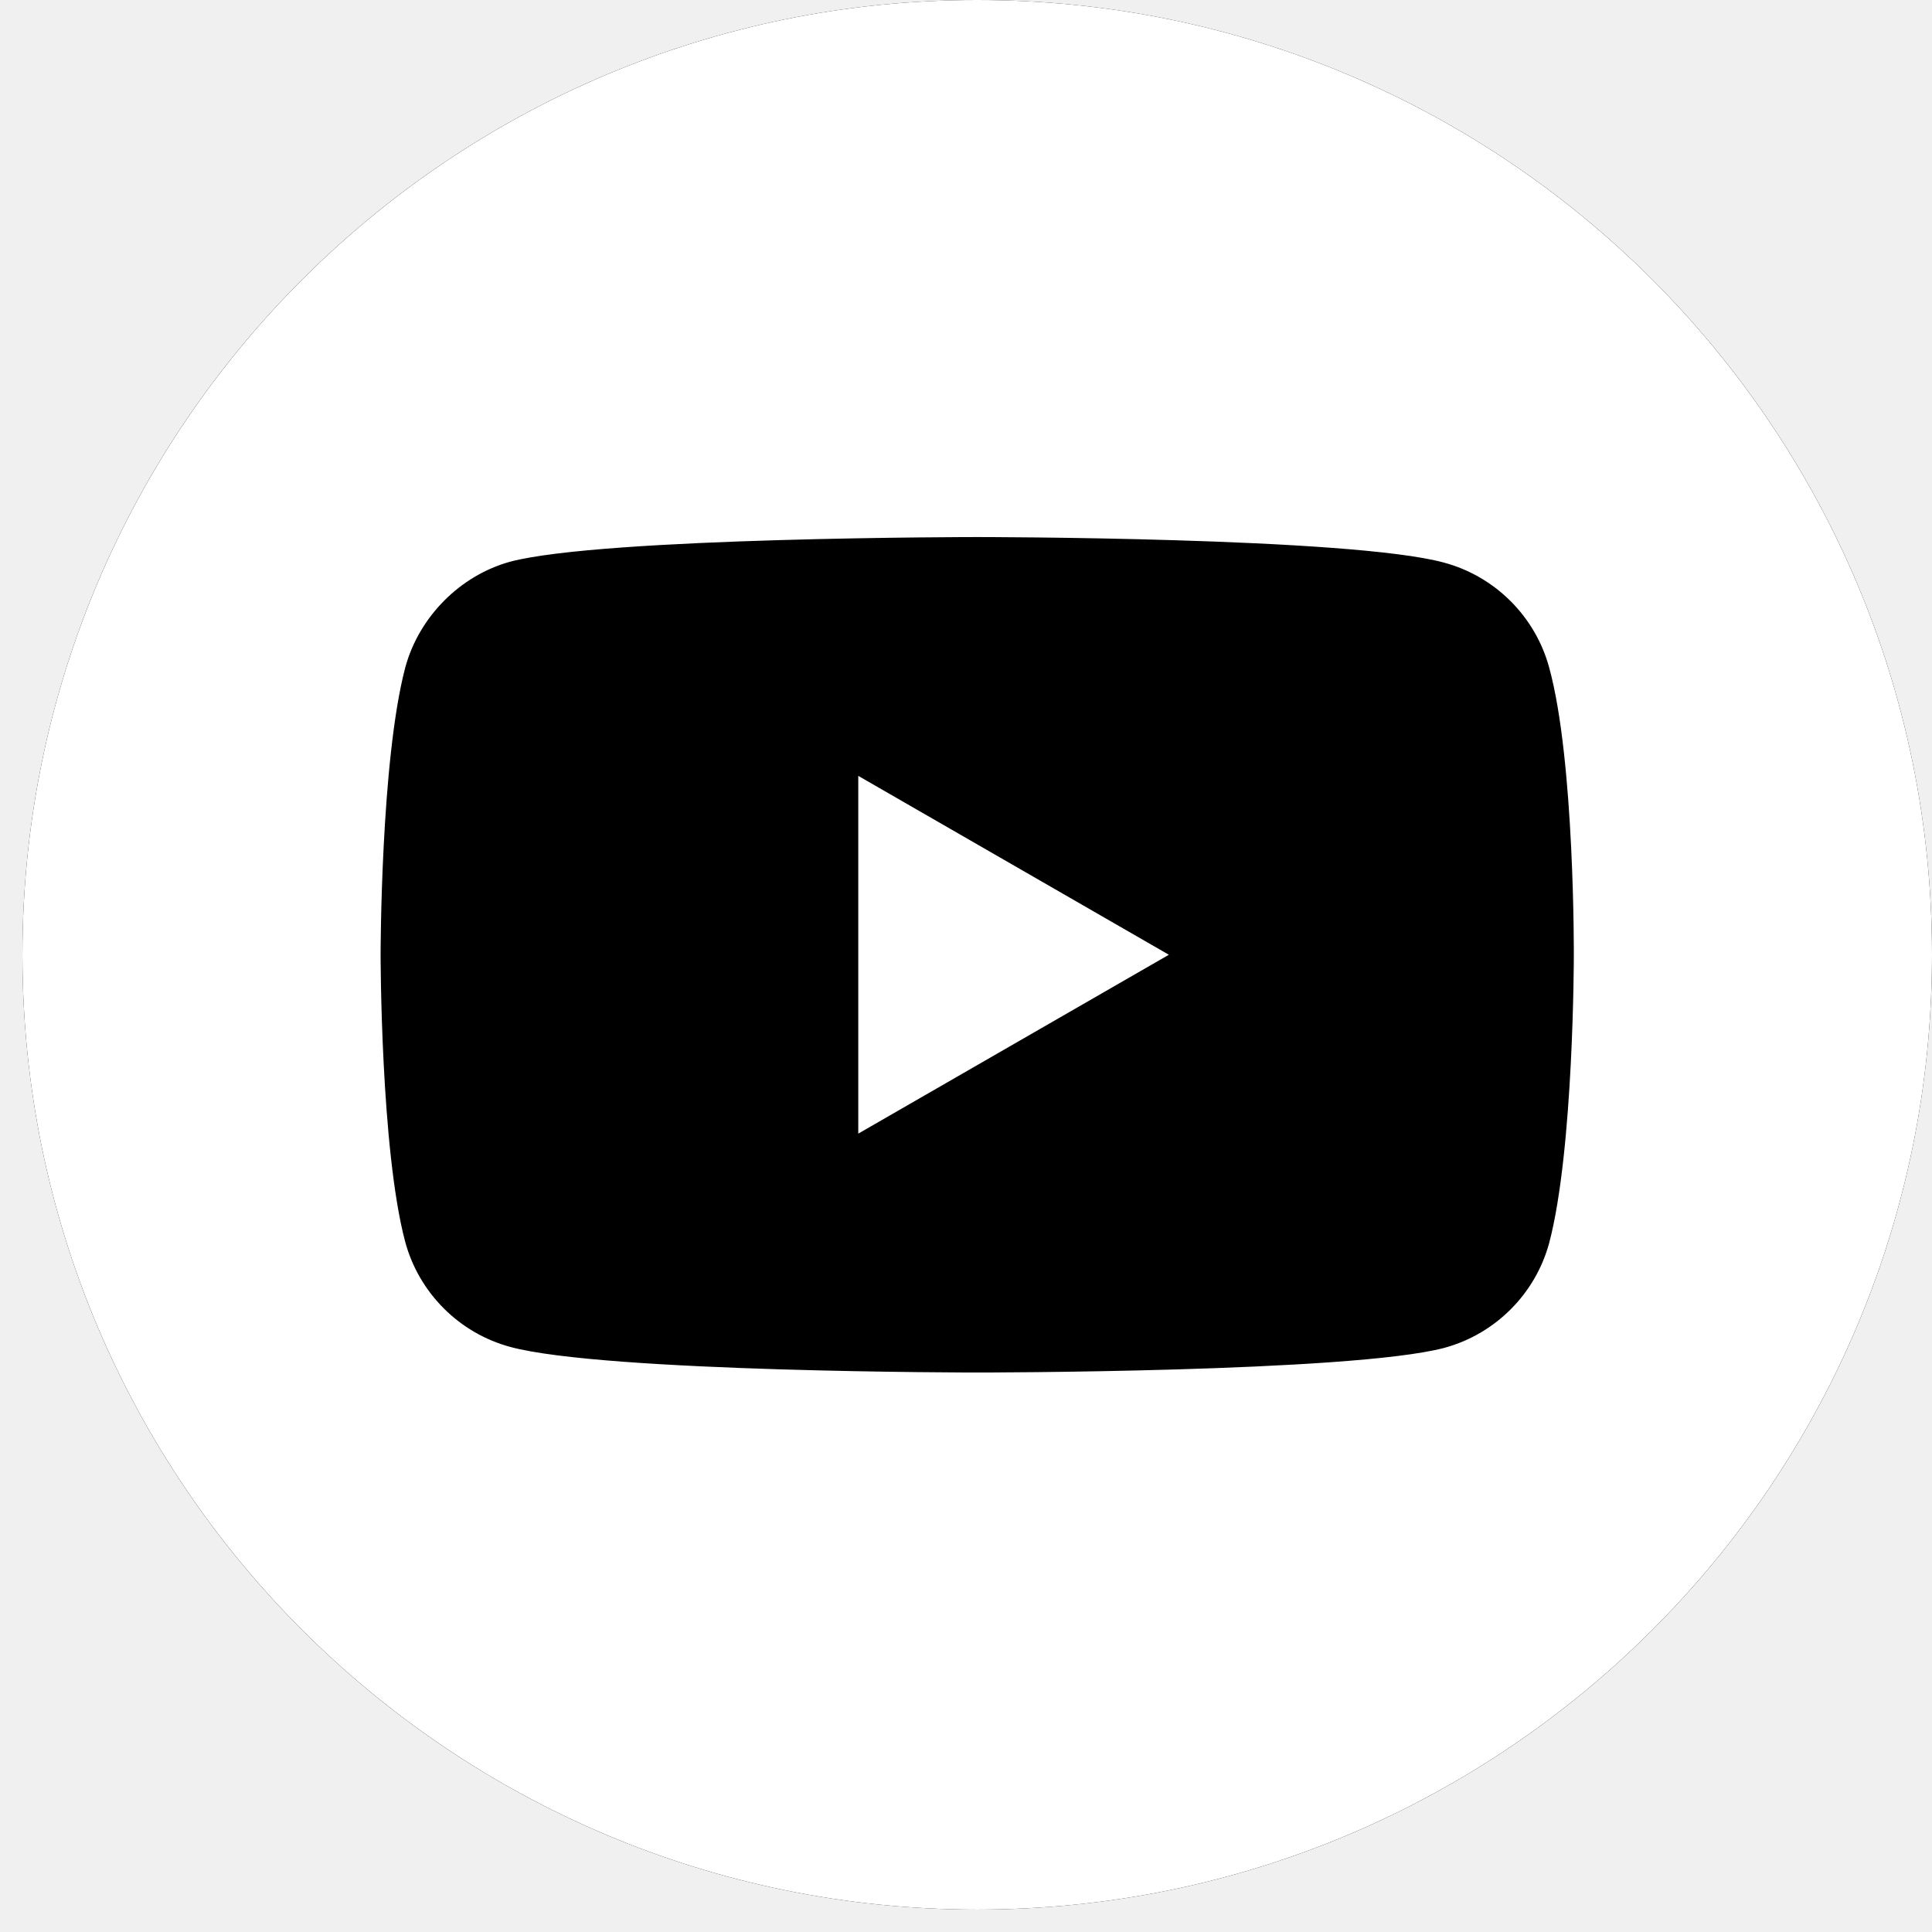
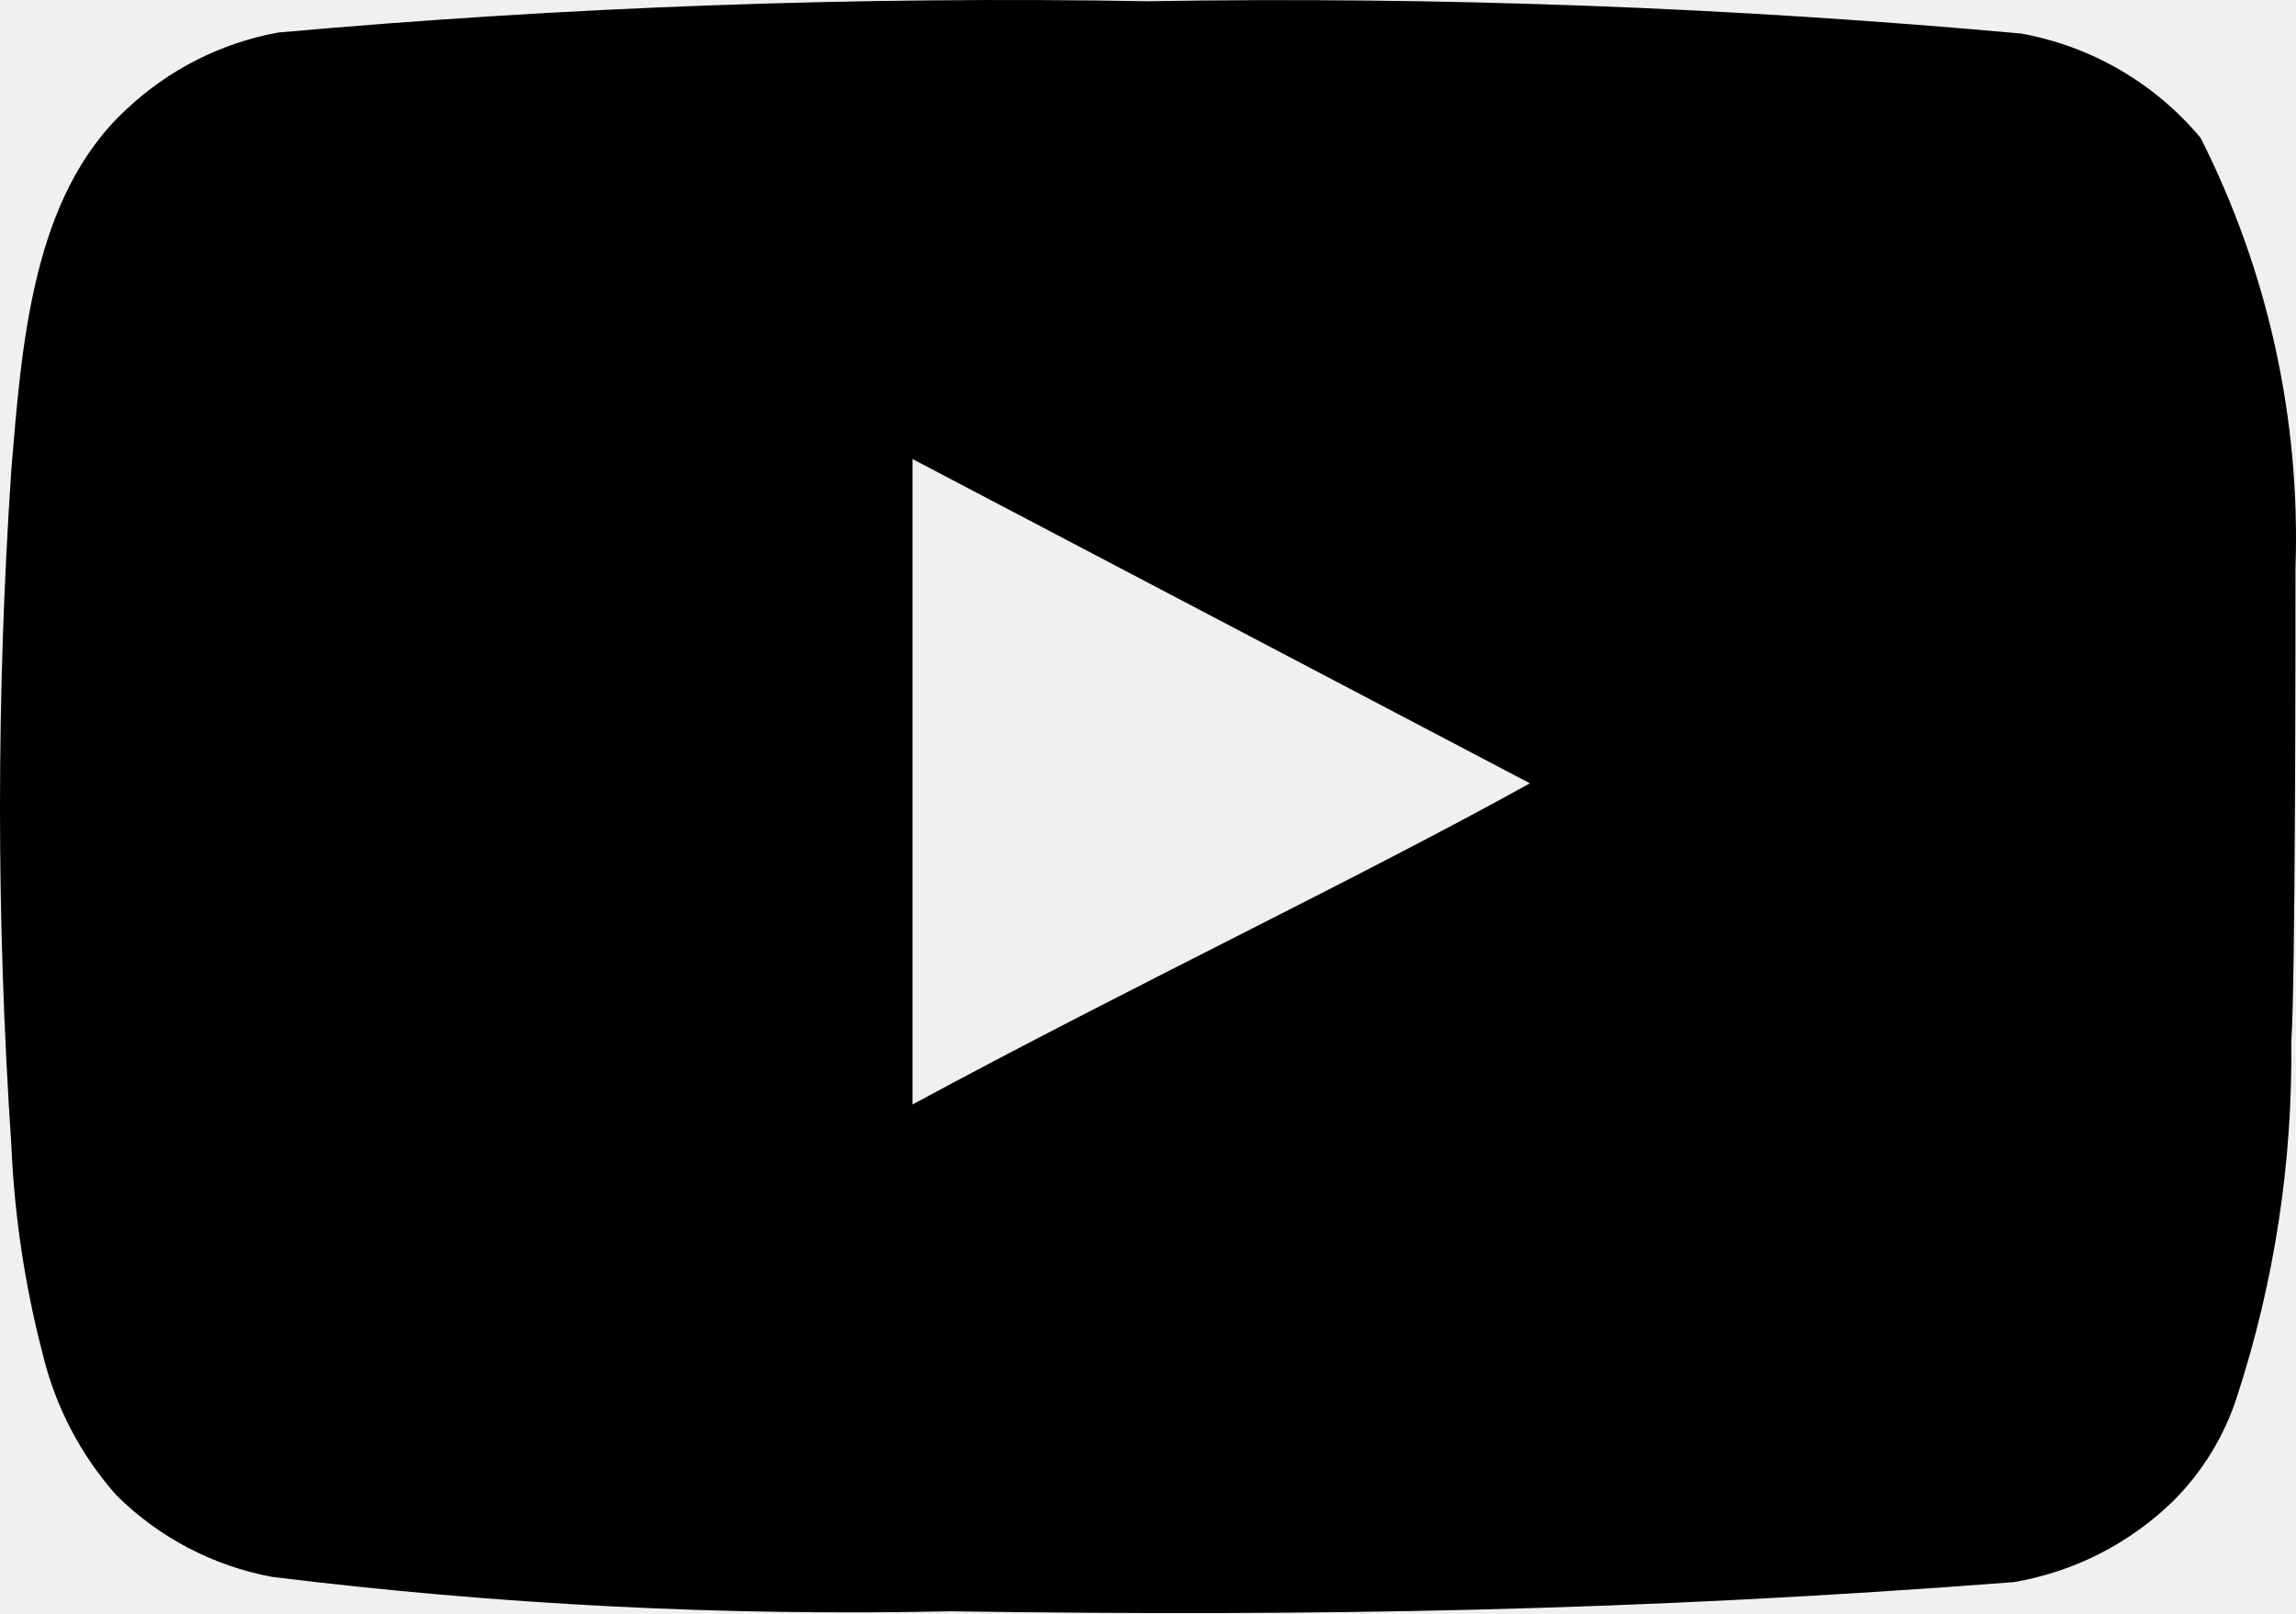
- <svg xmlns="http://www.w3.org/2000/svg" width="51" height="51" viewBox="0 0 51 51" fill="none">
-   <g clip-path="url(#clip0_93_229)">
-     <rect x="0.592" width="50.408" height="50.408" rx="25.204" fill="black" />
-     <path d="M22.656 29.925L30.855 25.203L22.656 20.481V29.925Z" fill="white" />
-     <path d="M25.796 0C11.878 0 0.592 11.286 0.592 25.204C0.592 39.122 11.878 50.408 25.796 50.408C39.714 50.408 51 39.122 51 25.204C51 11.286 39.714 0 25.796 0ZM41.545 25.23C41.545 25.23 41.545 30.341 40.896 32.806C40.533 34.155 39.469 35.219 38.12 35.582C35.655 36.231 25.796 36.231 25.796 36.231C25.796 36.231 15.963 36.231 13.472 35.556C12.123 35.193 11.059 34.129 10.696 32.78C10.047 30.341 10.047 25.204 10.047 25.204C10.047 25.204 10.047 20.093 10.696 17.628C11.059 16.279 12.149 15.189 13.472 14.826C15.937 14.177 25.796 14.177 25.796 14.177C25.796 14.177 35.655 14.177 38.12 14.852C39.469 15.215 40.533 16.279 40.896 17.628C41.571 20.093 41.545 25.23 41.545 25.23Z" fill="white" />
-   </g>
-   <defs>
-     <clipPath id="clip0_93_229">
-       <rect x="0.592" width="50.408" height="50.408" rx="25.204" fill="white" />
-     </clipPath>
-   </defs>
+ <svg xmlns="http://www.w3.org/2000/svg" width="541" height="380" viewBox="0 0 541 380" fill="none">
+   <path d="M540.875 133.924C542.091 98.762 534.398 63.863 518.512 32.468C507.733 19.586 492.774 10.892 476.242 7.902C407.862 1.7 339.198 -0.842 270.546 0.287C202.144 -0.893 133.728 1.567 65.587 7.657C52.115 10.106 39.648 16.423 29.707 25.835C7.589 46.225 5.132 81.108 2.674 110.587C-0.891 163.588 -0.891 216.77 2.674 269.772C3.385 286.364 5.857 302.833 10.047 318.903C13.01 331.31 19.005 342.789 27.495 352.312C37.504 362.223 50.262 368.899 64.113 371.473C117.095 378.011 170.48 380.72 223.853 379.58C309.867 380.808 385.313 379.58 474.522 372.702C488.713 370.286 501.83 363.601 512.122 353.54C519.002 346.66 524.142 338.239 527.113 328.975C535.902 302.017 540.219 273.803 539.892 245.452C540.875 231.695 540.875 148.663 540.875 133.924ZM215.006 260.191V108.13L360.492 184.529C319.697 207.129 265.877 232.678 215.006 260.191Z" fill="black" />
</svg>
